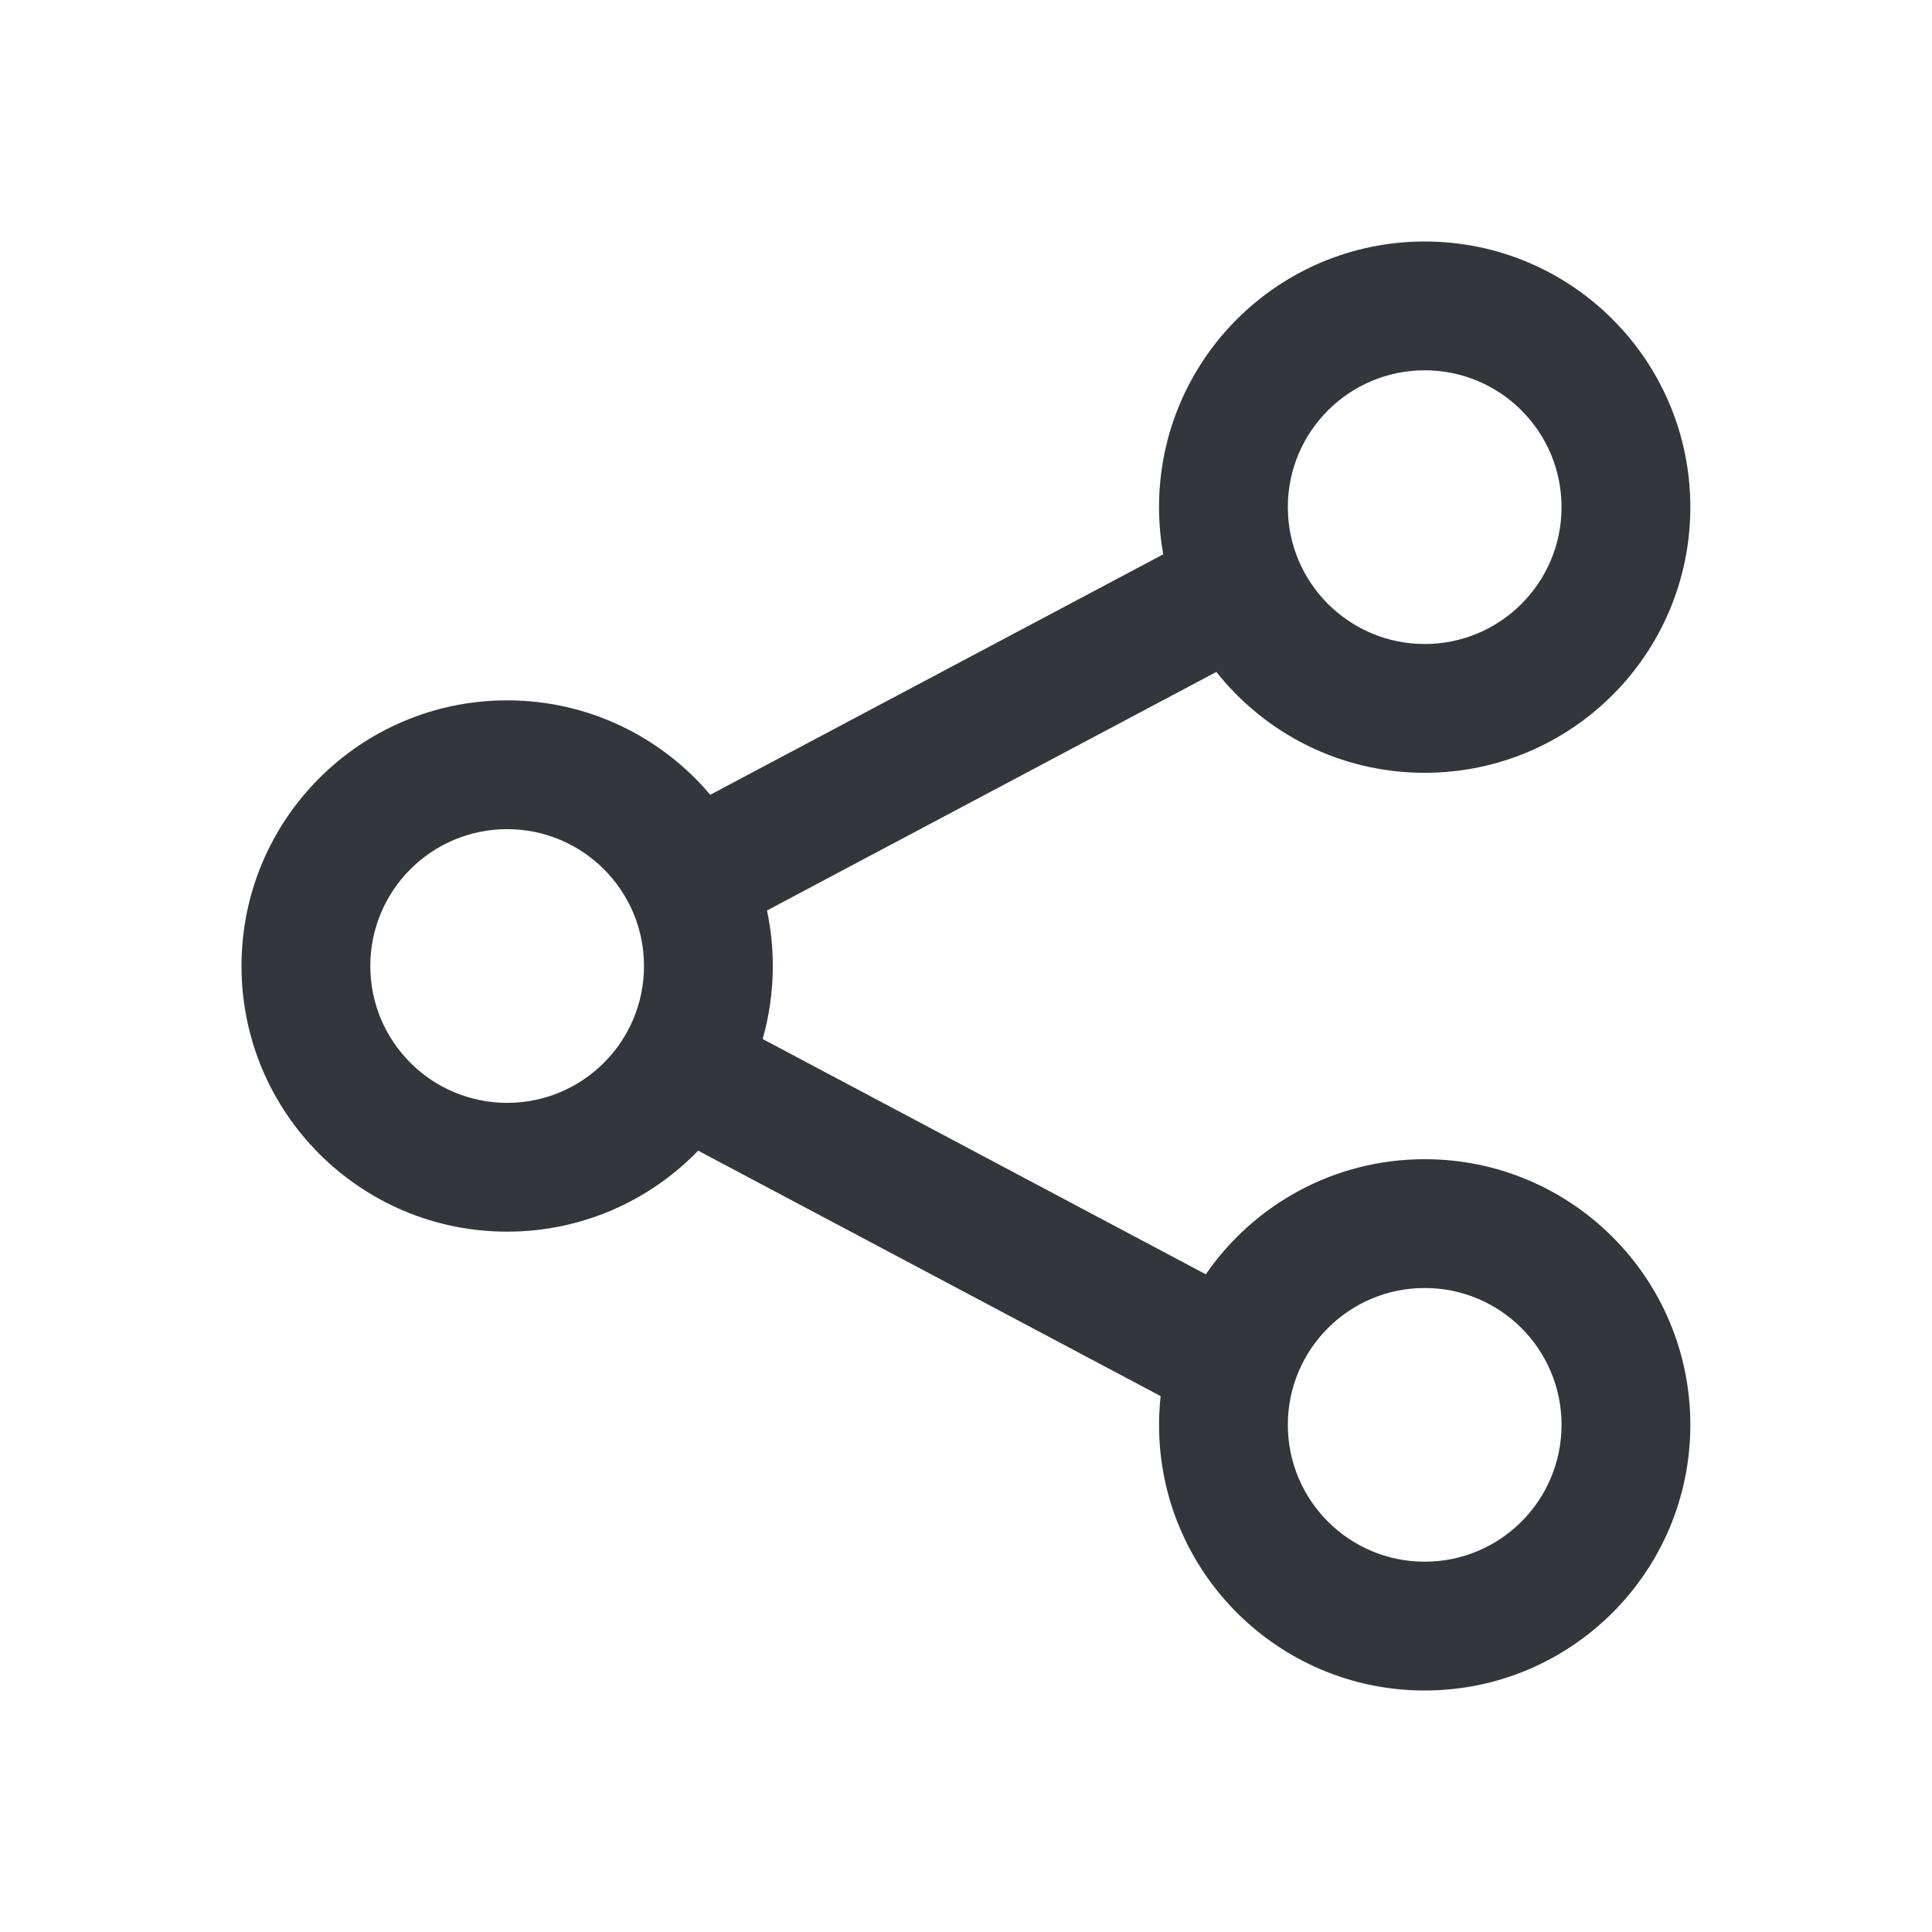
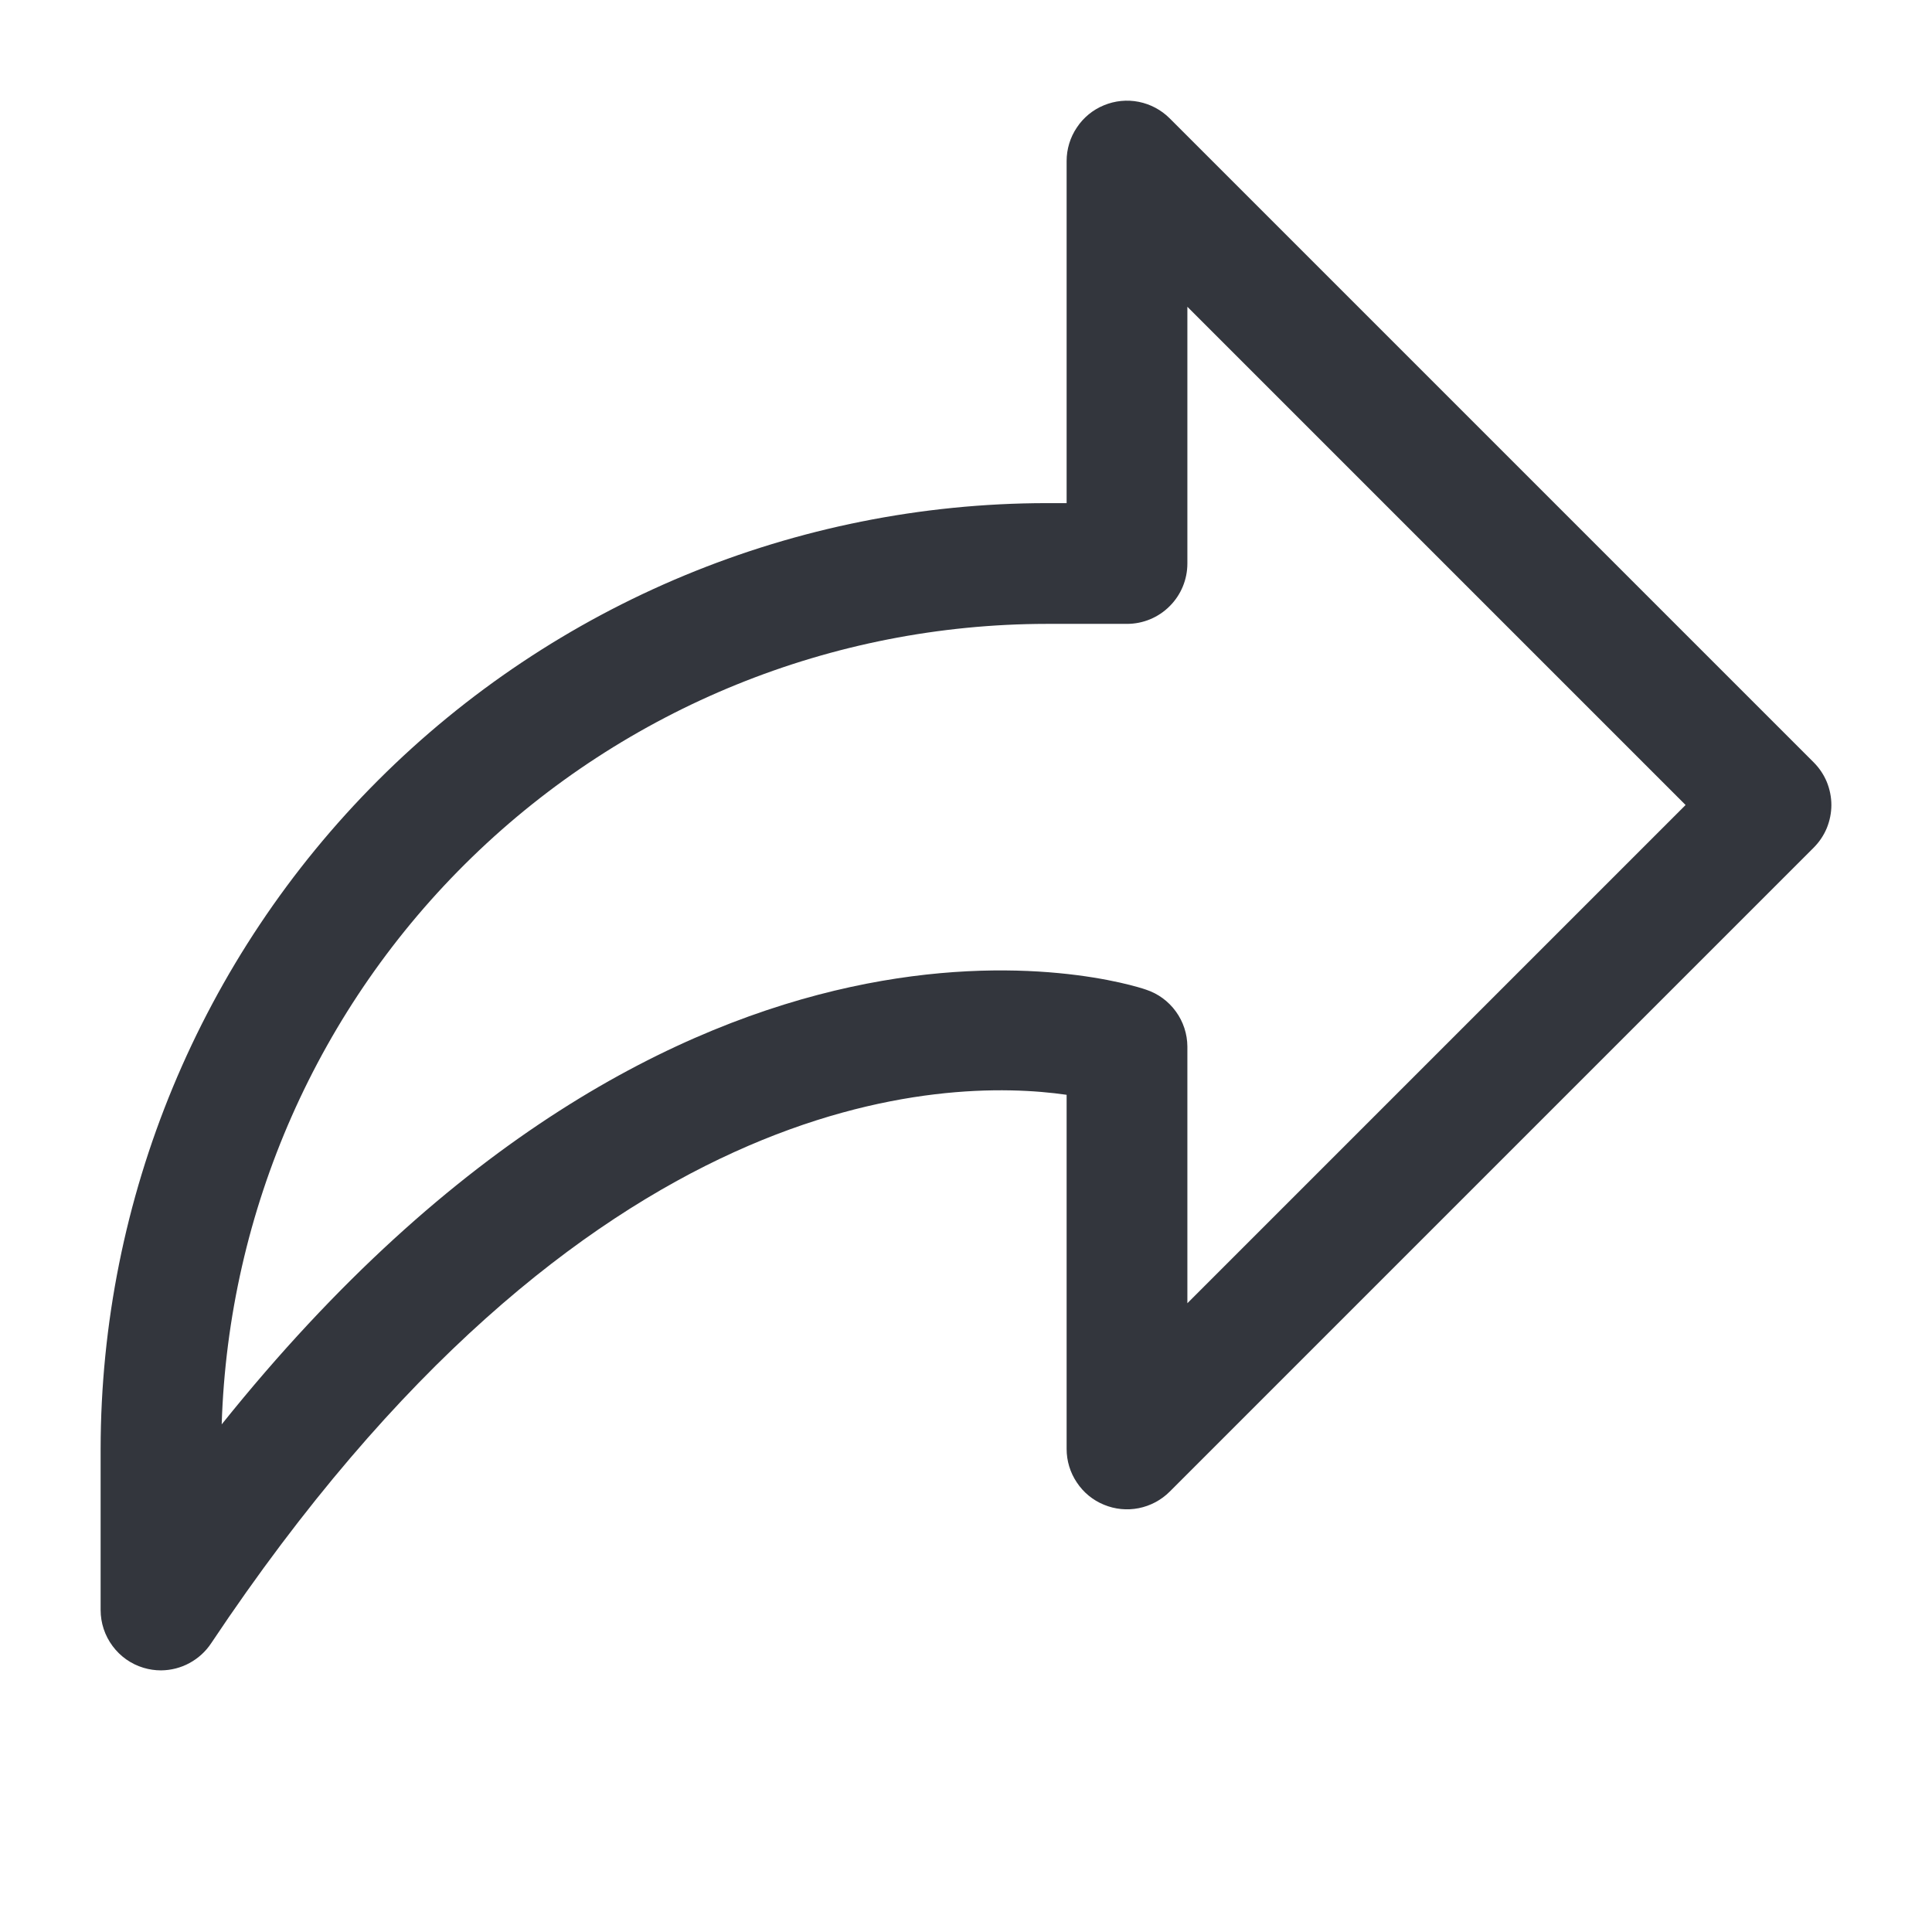
<svg xmlns="http://www.w3.org/2000/svg" width="24" height="24" viewBox="0 0 24 24" fill="none">
-   <path fill-rule="evenodd" clip-rule="evenodd" d="M14.398 6.3C14.398 4.477 15.876 3 17.698 3C19.521 3 20.998 4.477 20.998 6.3C20.998 8.123 19.521 9.6 17.698 9.6C16.649 9.6 15.715 9.11 15.11 8.347L9.528 11.31C9.575 11.533 9.6 11.764 9.6 12C9.6 12.315 9.556 12.619 9.474 12.907L14.979 15.83C15.574 14.966 16.57 14.4 17.698 14.4C19.521 14.4 20.998 15.877 20.998 17.7C20.998 19.522 19.521 21 17.698 21C15.876 21 14.398 19.522 14.398 17.7C14.398 17.579 14.405 17.46 14.418 17.343L8.673 14.294C8.073 14.914 7.231 15.3 6.3 15.3C4.477 15.3 3 13.823 3 12C3 10.178 4.477 8.7 6.3 8.7C7.312 8.7 8.218 9.156 8.823 9.873L14.45 6.886C14.416 6.696 14.398 6.5 14.398 6.3ZM17.698 4.6C16.76 4.6 15.998 5.361 15.998 6.3C15.998 7.239 16.76 8 17.698 8C18.637 8 19.398 7.239 19.398 6.3C19.398 5.361 18.637 4.6 17.698 4.6ZM4.6 12C4.6 11.061 5.361 10.3 6.3 10.3C7.239 10.3 8 11.061 8 12C8 12.939 7.239 13.7 6.3 13.7C5.361 13.7 4.6 12.939 4.6 12ZM15.998 17.7C15.998 16.761 16.76 16 17.698 16C18.637 16 19.398 16.761 19.398 17.7C19.398 18.639 18.637 19.4 17.698 19.4C16.76 19.4 15.998 18.639 15.998 17.7Z" fill="#33363D" />
+   <path d="M2 20.75C1.926 20.75 1.853 20.739 1.783 20.718C1.629 20.672 1.494 20.577 1.398 20.447C1.302 20.318 1.25 20.161 1.25 20V18C1.253 14.885 2.492 11.898 4.695 9.695C6.898 7.492 9.885 6.253 13 6.25H13.25V2C13.25 1.852 13.294 1.707 13.377 1.584C13.459 1.46 13.576 1.364 13.713 1.308C13.85 1.251 14.001 1.236 14.146 1.265C14.291 1.294 14.425 1.365 14.53 1.47L22.53 9.47C22.6 9.54 22.655 9.622 22.693 9.713C22.73 9.804 22.75 9.902 22.75 10C22.75 10.098 22.73 10.196 22.693 10.287C22.655 10.378 22.6 10.46 22.53 10.53L14.53 18.53C14.425 18.635 14.291 18.706 14.146 18.735C14.001 18.764 13.85 18.749 13.713 18.692C13.576 18.636 13.459 18.54 13.377 18.416C13.294 18.293 13.25 18.148 13.25 18V13.6C11.756 13.385 7.27 13.444 2.624 20.412C2.556 20.515 2.463 20.6 2.354 20.659C2.246 20.718 2.124 20.749 2 20.75ZM13 7.75C10.335 7.753 7.776 8.792 5.864 10.648C3.952 12.504 2.837 15.031 2.754 17.694C8.523 10.494 13.988 12.206 14.237 12.294C14.386 12.343 14.515 12.438 14.607 12.565C14.699 12.691 14.749 12.844 14.75 13V16.189L20.939 10L14.75 3.811V7C14.75 7.199 14.671 7.39 14.53 7.53C14.39 7.671 14.199 7.75 14 7.75H13Z" fill="#33363D" />
</svg>
